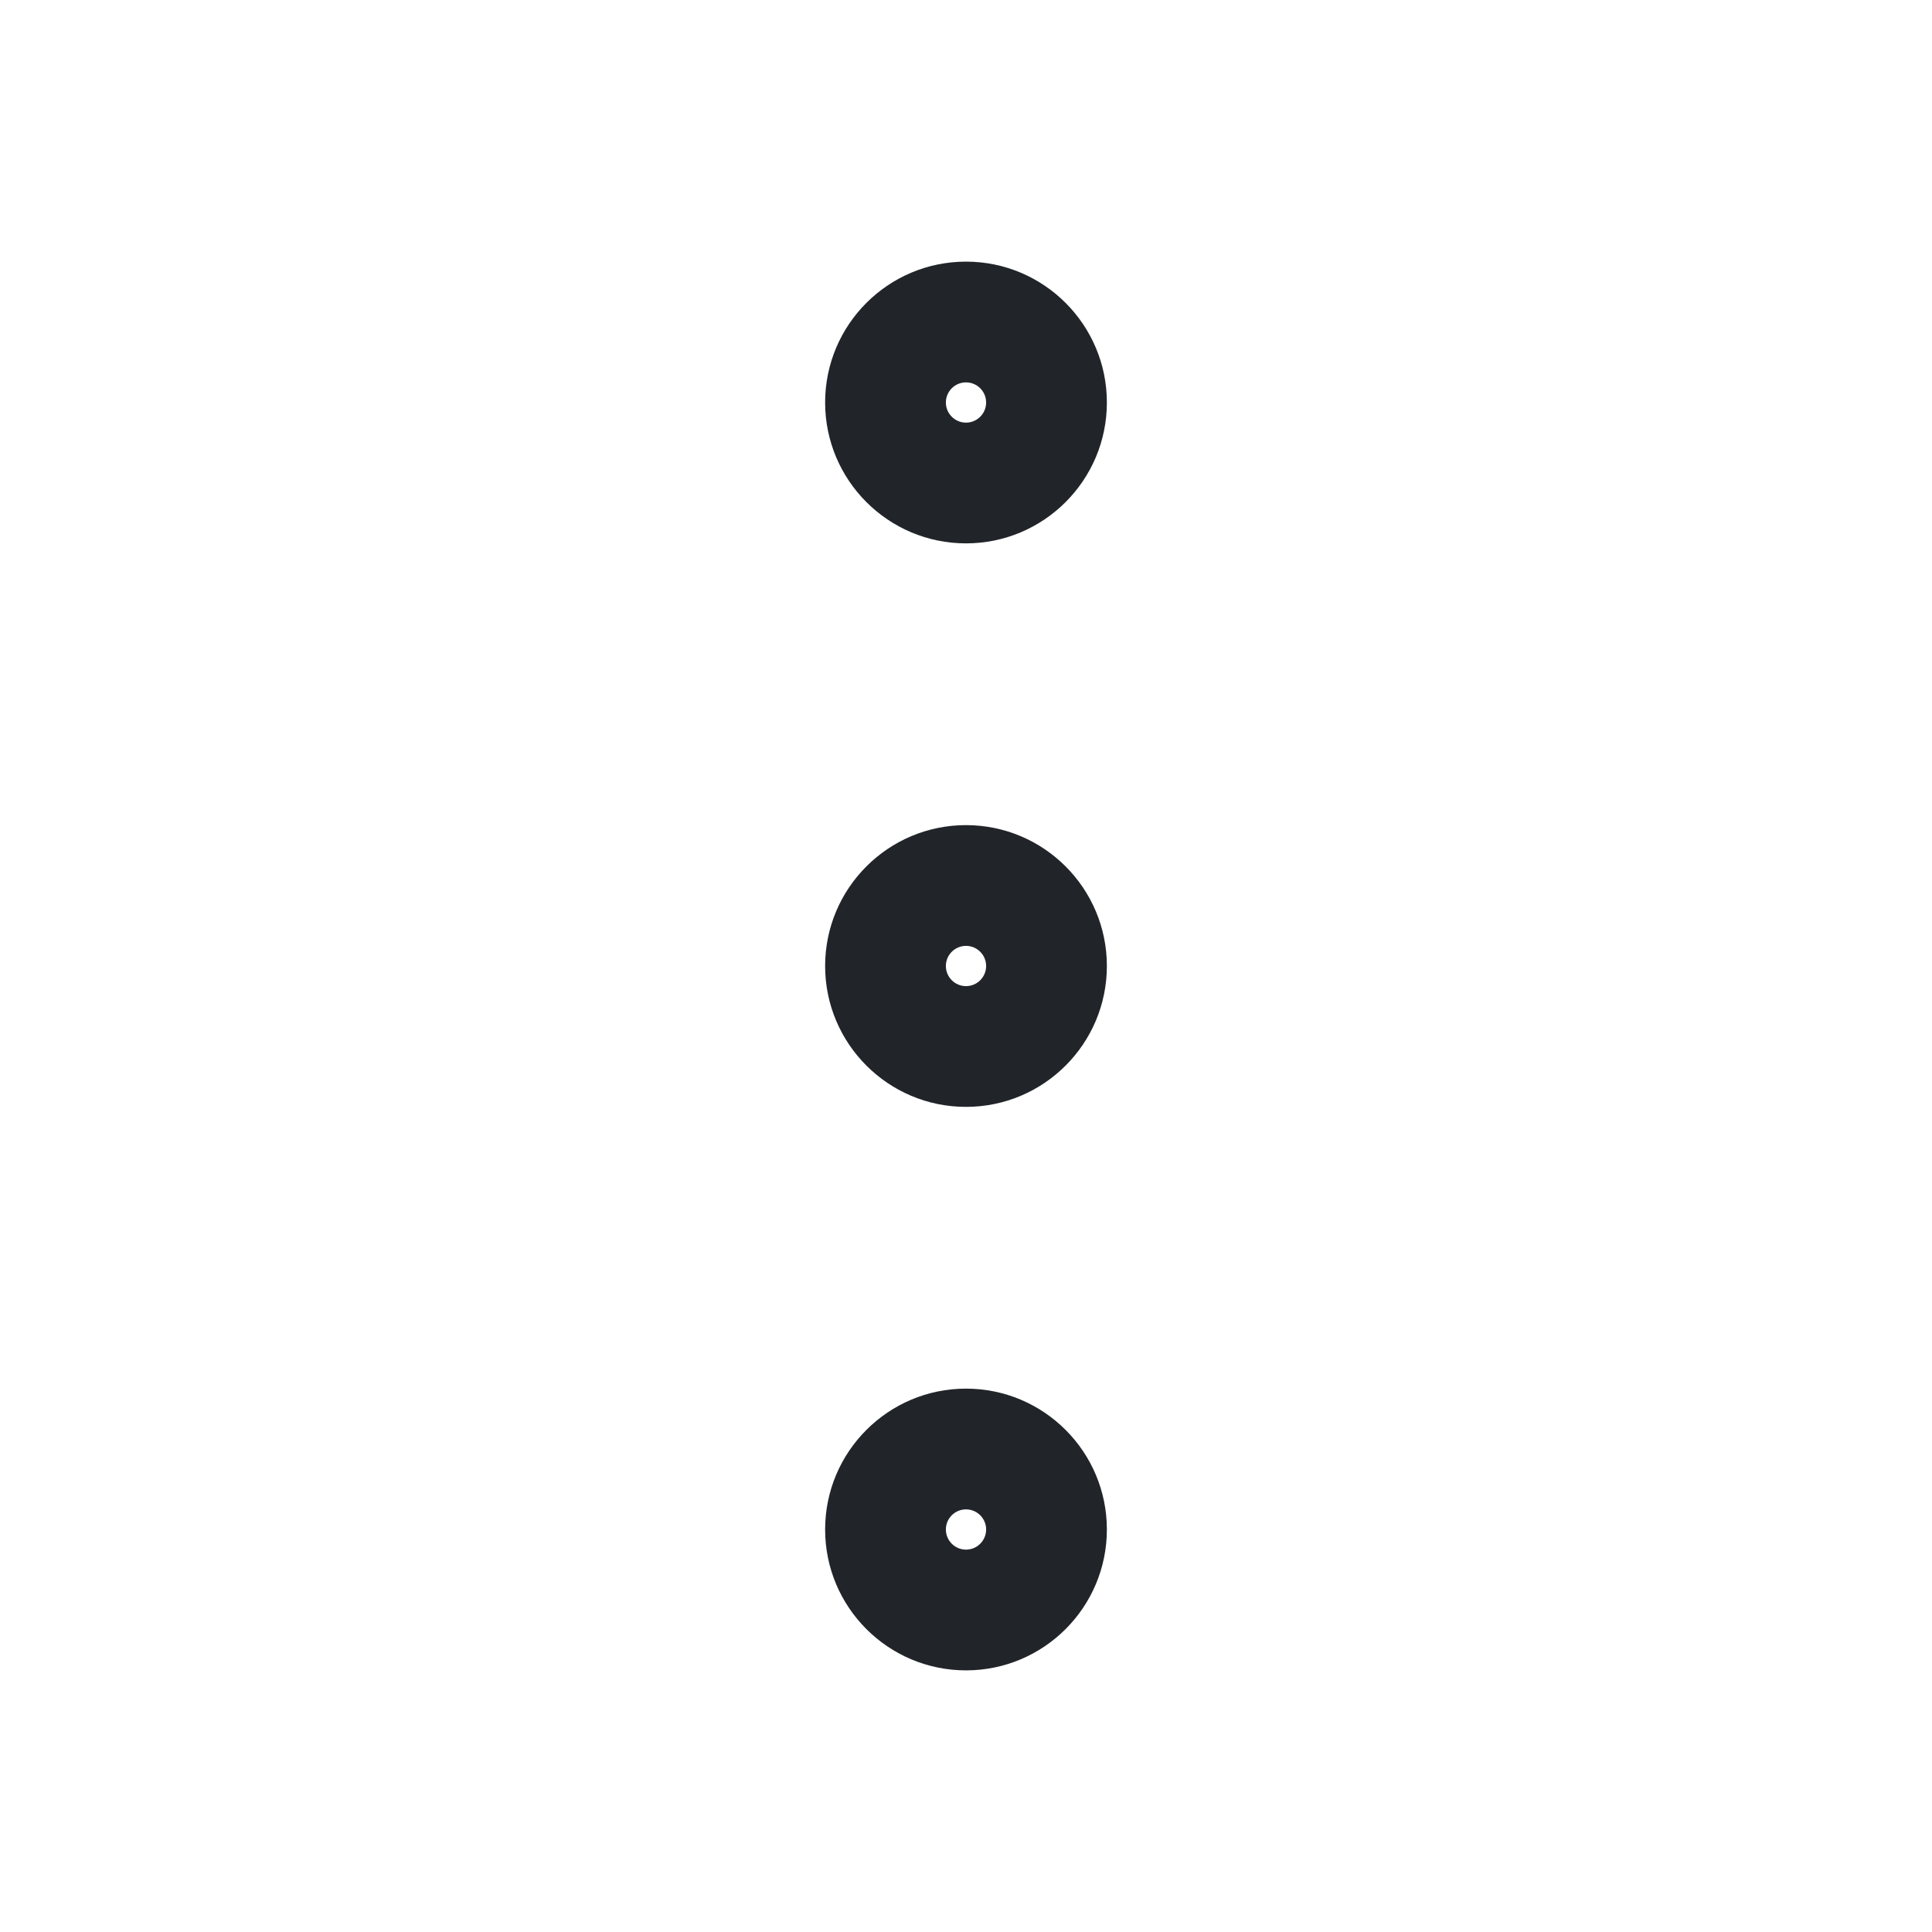
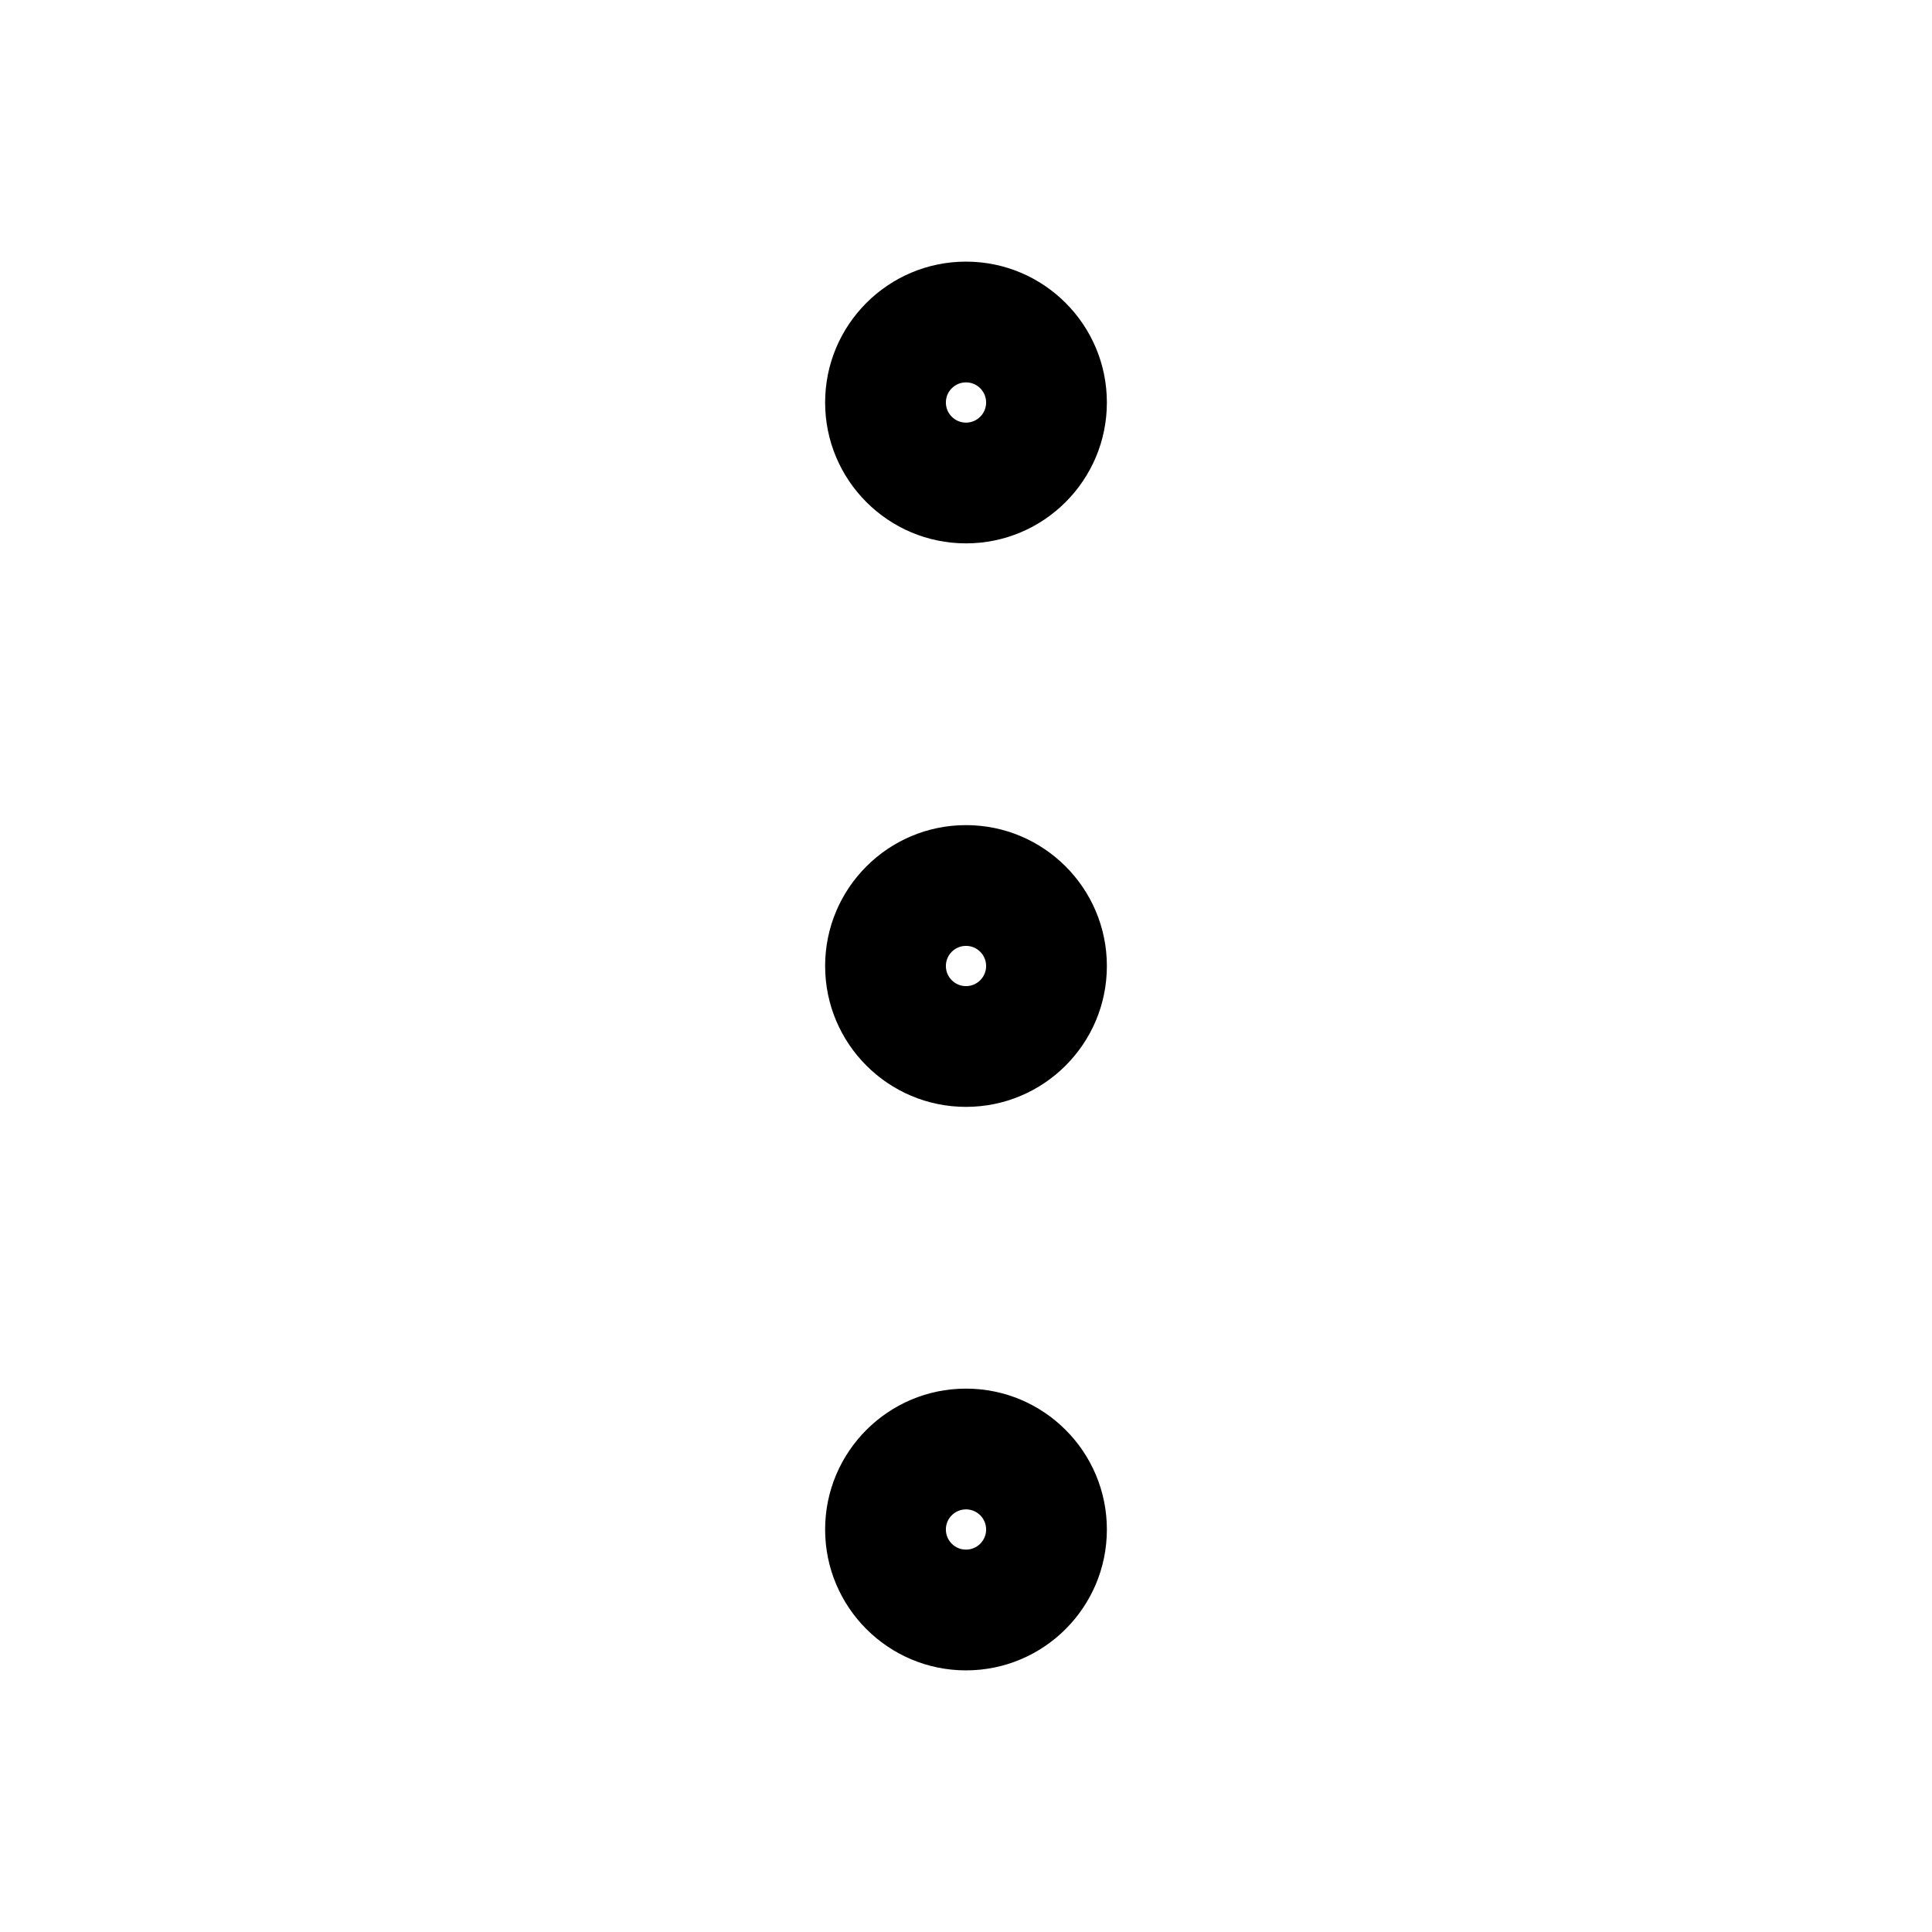
<svg xmlns="http://www.w3.org/2000/svg" width="24" height="24" viewBox="0 0 24 24" fill="none">
-   <path fill-rule="evenodd" clip-rule="evenodd" d="M12 11.75C11.862 11.75 11.75 11.862 11.75 12C11.75 12.138 11.862 12.25 12 12.25C12.138 12.25 12.25 12.138 12.25 12C12.25 11.862 12.138 11.75 12 11.75ZM10.25 12C10.25 11.034 11.034 10.25 12 10.25C12.966 10.25 13.75 11.034 13.75 12C13.75 12.966 12.966 13.75 12 13.75C11.034 13.75 10.25 12.966 10.25 12Z" fill="#212529" />
-   <path fill-rule="evenodd" clip-rule="evenodd" d="M12 18.75C11.862 18.75 11.75 18.862 11.75 19C11.75 19.138 11.862 19.25 12 19.25C12.138 19.25 12.25 19.138 12.25 19C12.25 18.862 12.138 18.75 12 18.75ZM10.25 19C10.25 18.034 11.034 17.25 12 17.25C12.966 17.25 13.75 18.034 13.75 19C13.75 19.966 12.966 20.75 12 20.75C11.034 20.75 10.25 19.966 10.25 19Z" fill="#212529" />
-   <path fill-rule="evenodd" clip-rule="evenodd" d="M12 4.75C11.862 4.75 11.75 4.862 11.75 5C11.75 5.138 11.862 5.25 12 5.25C12.138 5.25 12.25 5.138 12.25 5C12.25 4.862 12.138 4.75 12 4.75ZM10.25 5C10.25 4.034 11.034 3.25 12 3.25C12.966 3.25 13.75 4.034 13.75 5C13.75 5.966 12.966 6.75 12 6.75C11.034 6.75 10.25 5.966 10.25 5Z" fill="#212529" />
+   <path fill-rule="evenodd" clip-rule="evenodd" d="M12 11.75C11.862 11.75 11.75 11.862 11.75 12C11.75 12.138 11.862 12.25 12 12.25C12.138 12.25 12.25 12.138 12.25 12C12.25 11.862 12.138 11.75 12 11.75ZM10.25 12C10.25 11.034 11.034 10.25 12 10.25C12.966 10.25 13.75 11.034 13.75 12C13.75 12.966 12.966 13.75 12 13.75C11.034 13.75 10.25 12.966 10.25 12Z" fill="black" />
+   <path fill-rule="evenodd" clip-rule="evenodd" d="M12 18.75C11.862 18.75 11.75 18.862 11.75 19C11.75 19.138 11.862 19.25 12 19.25C12.138 19.25 12.25 19.138 12.25 19C12.25 18.862 12.138 18.75 12 18.75ZM10.25 19C10.25 18.034 11.034 17.25 12 17.25C12.966 17.25 13.75 18.034 13.75 19C13.75 19.966 12.966 20.75 12 20.75C11.034 20.75 10.25 19.966 10.25 19Z" fill="black" />
+   <path fill-rule="evenodd" clip-rule="evenodd" d="M12 4.75C11.862 4.75 11.75 4.862 11.75 5C11.75 5.138 11.862 5.25 12 5.25C12.138 5.25 12.25 5.138 12.25 5C12.25 4.862 12.138 4.75 12 4.75ZM10.25 5C10.25 4.034 11.034 3.25 12 3.25C12.966 3.25 13.75 4.034 13.75 5C13.75 5.966 12.966 6.75 12 6.75C11.034 6.75 10.25 5.966 10.25 5Z" fill="black" />
</svg>
